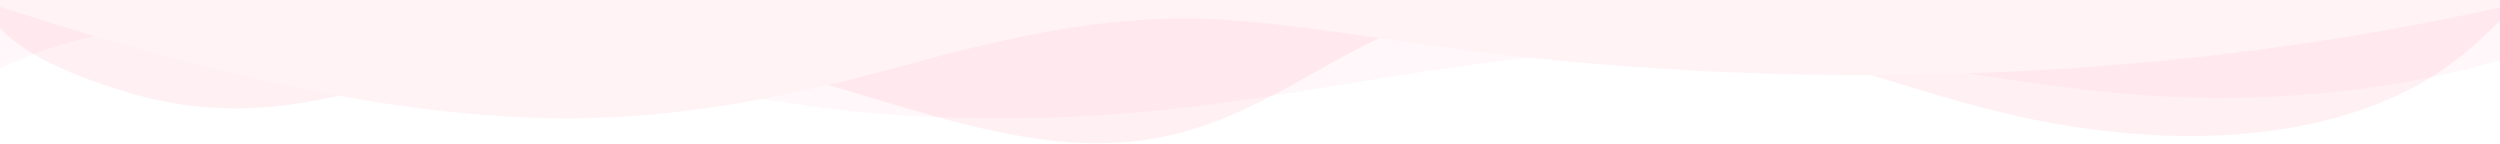
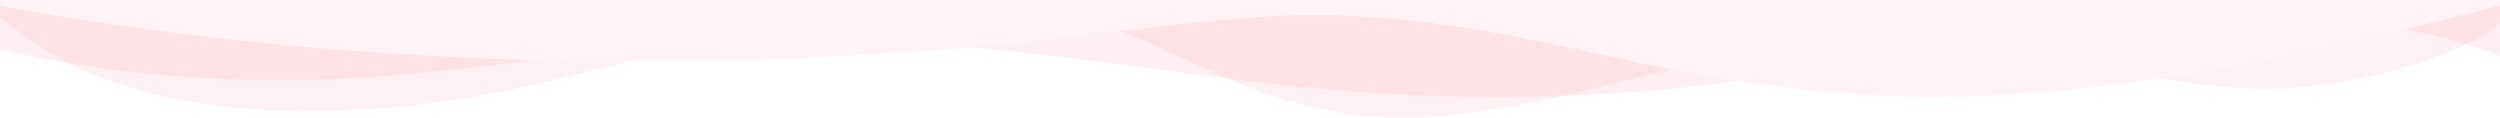
- <svg xmlns="http://www.w3.org/2000/svg" width="1920" height="110" viewBox="0 0 1920 110" fill="none">
-   <path opacity="0.25" d="M1920 0V46.294C1843.54 68.497 1754.26 78.468 1667.2 74.297C1554.62 68.927 1449.07 40.984 1336.32 36.794C1218.18 32.433 1100.26 53.675 987.2 72.057C876.368 90.059 765.92 96.939 652.16 85.138C594.32 79.138 540.4 67.297 485.04 55.795C336.816 25.003 139.2 -14.291 -1.72853e-05 52.475V0H1920Z" fill="#FF7497" fill-opacity="0.24" />
-   <path opacity="0.5" d="M1920 0V15.812C1899.2 36.924 1875.78 56.866 1843.7 72.057C1760.94 111.281 1656 111.011 1560.67 91.589C1510.83 81.438 1464.53 65.516 1417.2 51.785C1351.73 32.783 1281.63 5.781 1207.87 2.11C1149.86 -0.74 1094.43 11.531 1050.11 33.673C999.28 59.066 950.4 95.679 884.304 106.68C819.6 117.472 754.144 99.99 693.696 82.398C633.248 64.806 573.44 43.394 506.624 39.344C411.056 33.493 325.376 62.226 236.384 78.188C188.064 86.849 141.984 84.358 97.04 70.687C61.152 59.796 20.24 43.754 -1.72853e-05 21.442V0H1920Z" fill="#FF7497" fill-opacity="0.22" />
-   <path d="M1920 0V5.631C1680.11 59.006 1417.46 71.327 1158.67 42.574C1089.87 34.933 1023.9 22.452 954.496 16.112C860.096 7.481 774.528 28.353 689.6 51.515C595.312 77.228 502.4 95.249 398.08 90.009C259.632 83.008 122.144 44.294 -1.72853e-05 5.191V0H1920Z" fill="#FFF3F6" />
+ <svg xmlns="http://www.w3.org/2000/svg" width="1920" height="90" viewBox="0 0 1920 90" fill="none">
+   <path opacity="0.25" d="M0 0V37.877C76.464 56.043 165.744 64.201 252.8 60.789C365.376 56.395 470.928 33.532 583.68 30.104C701.824 26.536 819.744 43.916 932.8 58.956C1043.63 73.684 1154.08 79.314 1267.84 69.659C1325.68 64.749 1379.6 55.061 1434.96 45.651C1583.18 20.457 1780.8 -11.693 1920 42.934V0H0Z" fill="#FF7497" fill-opacity="0.5" />
+   <path opacity="0.5" d="M0 0V12.937C20.8 30.21 44.224 46.526 76.304 58.956C159.056 91.048 264 90.827 359.328 74.936C409.168 66.631 455.472 53.604 502.8 42.37C568.272 26.823 638.368 4.73 712.128 1.727C770.144 -0.606 825.568 9.435 869.888 27.551C920.72 48.327 969.6 78.283 1035.7 87.284C1100.4 96.113 1165.86 81.81 1226.3 67.417C1286.75 53.023 1346.56 35.504 1413.38 32.19C1508.94 27.404 1594.62 50.912 1683.62 63.972C1731.94 71.058 1778.02 69.02 1822.96 57.835C1858.85 48.924 1899.76 35.799 1920 17.544V0H0Z" fill="#FF7497" fill-opacity="0.22" />
+   <path d="M0 0V4.607C239.888 48.278 502.544 58.358 761.328 34.833C830.128 28.582 896.096 18.37 965.504 13.182C1059.9 6.121 1145.47 23.198 1230.4 42.149C1324.69 63.186 1417.6 77.931 1521.92 73.644C1660.37 67.916 1797.86 36.241 1920 4.247V0H0Z" fill="#FFF3F6" />
</svg>
